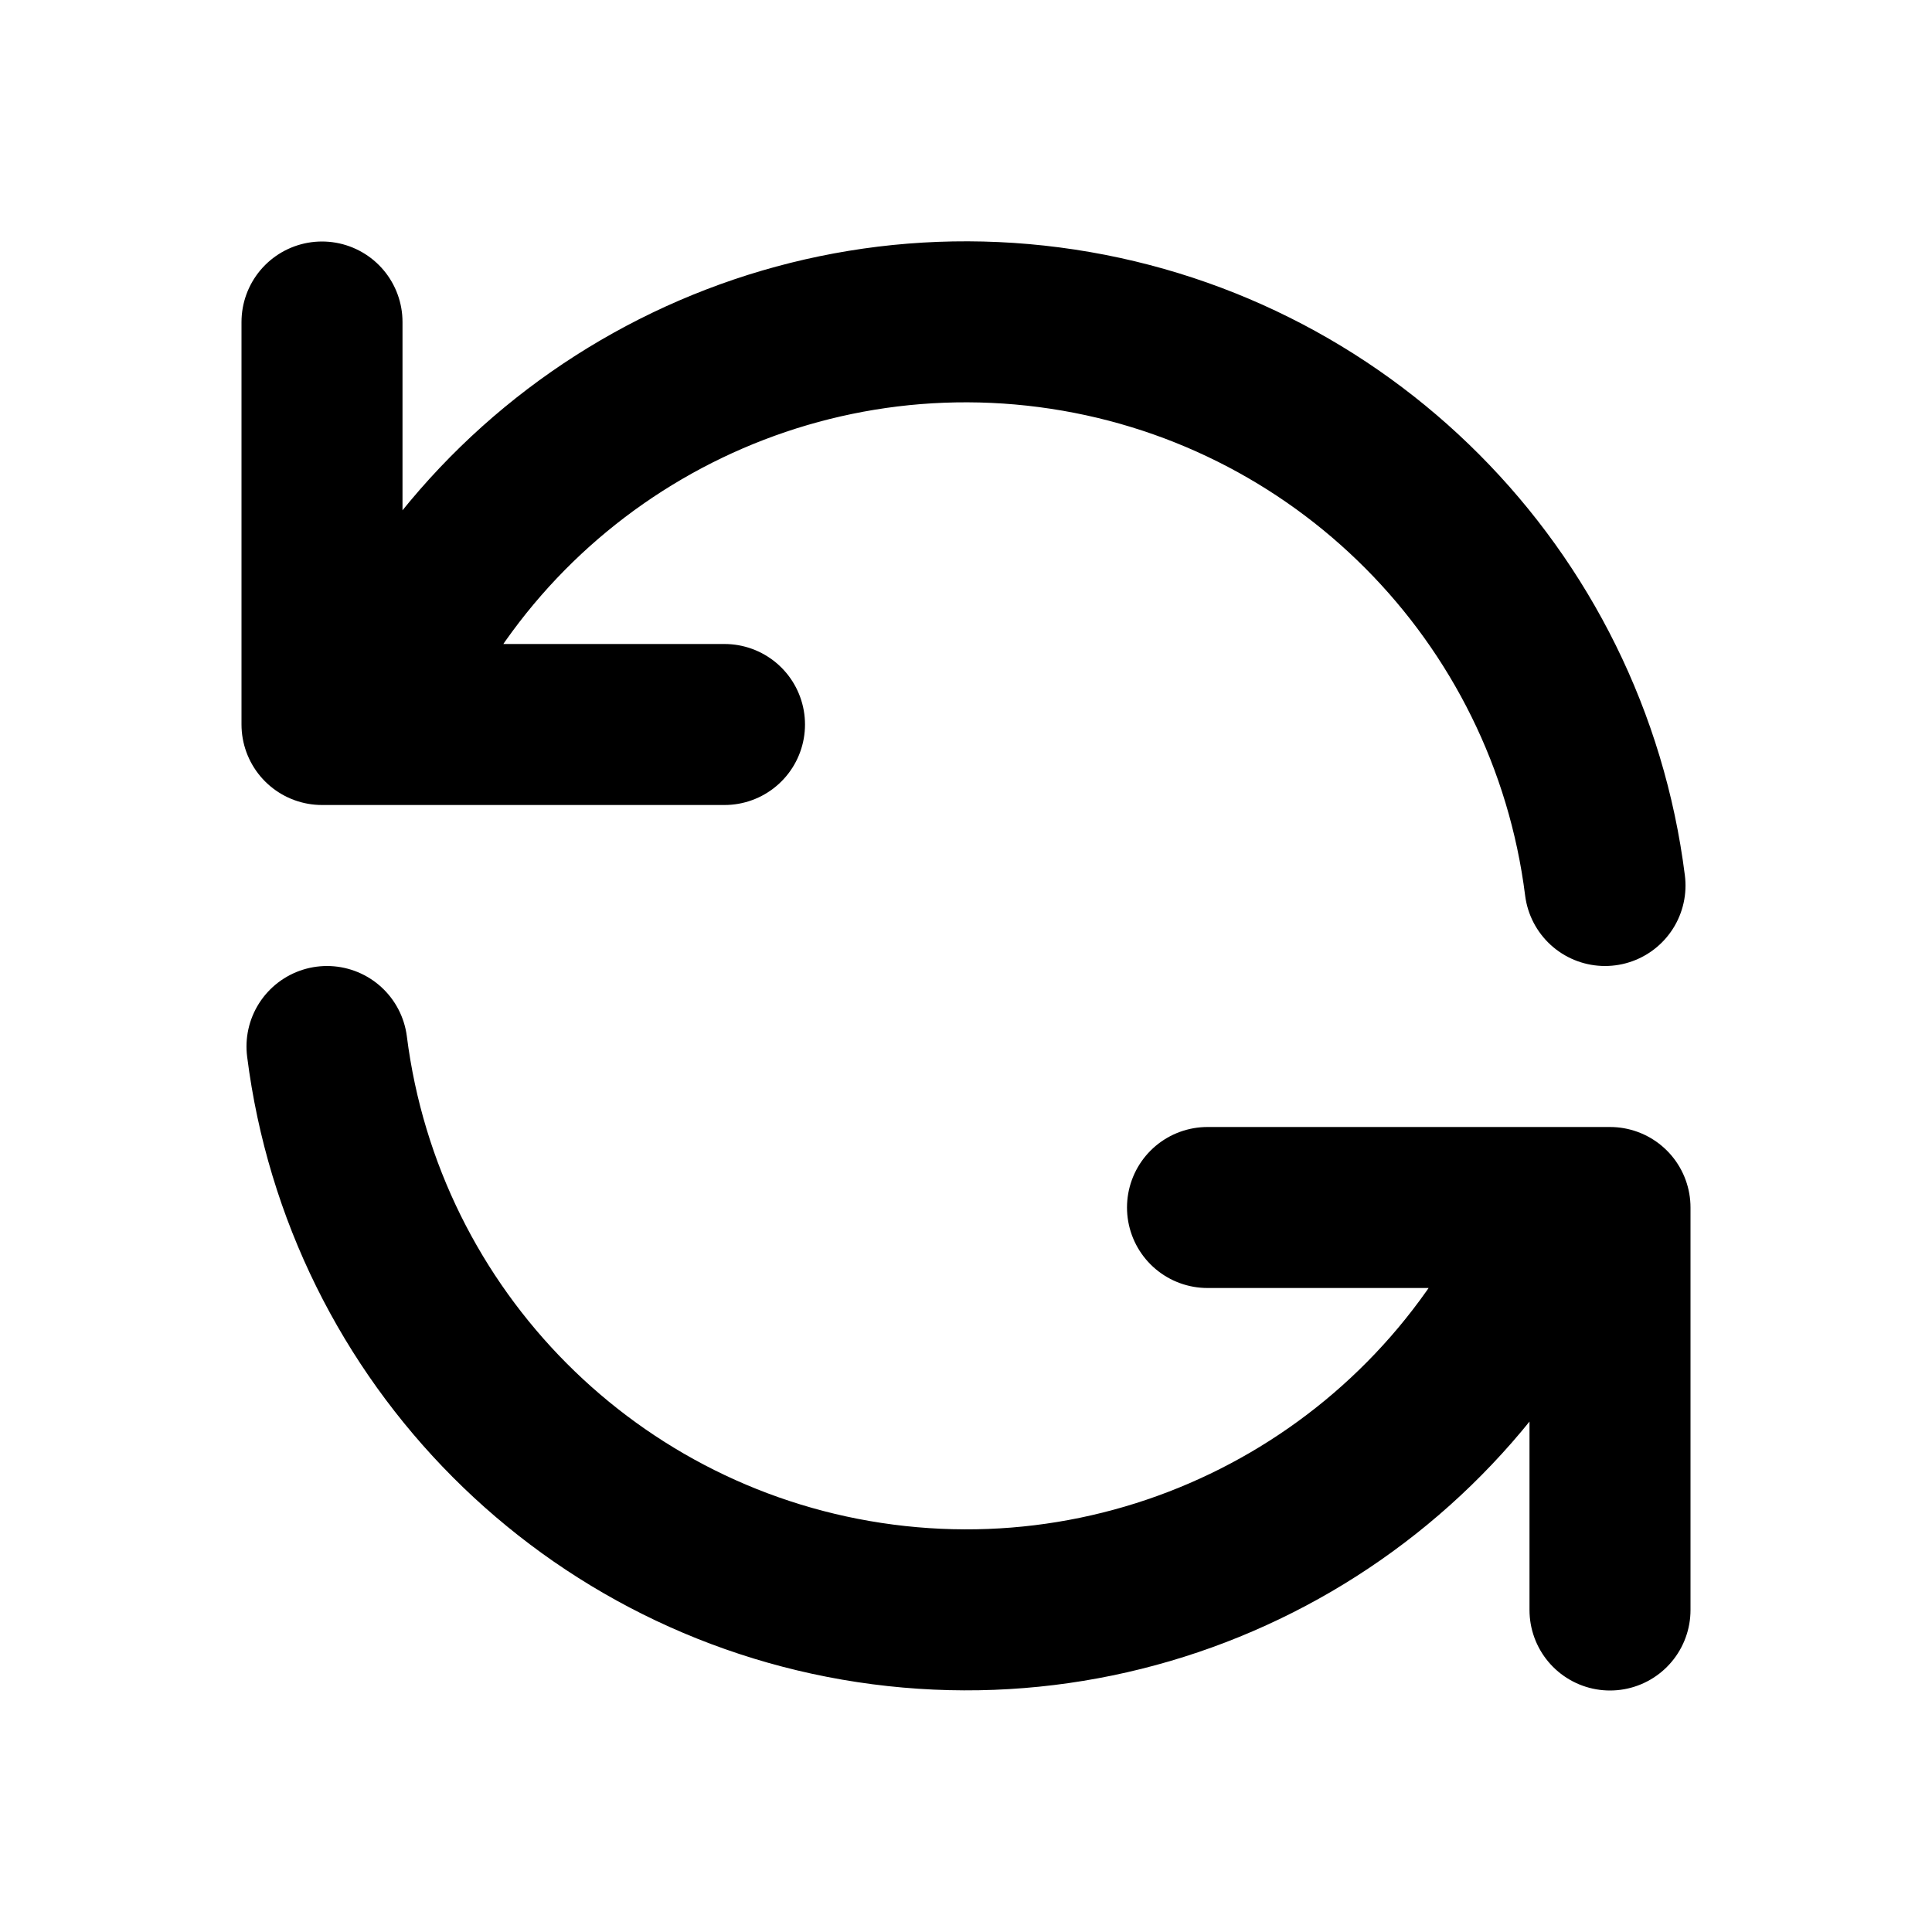
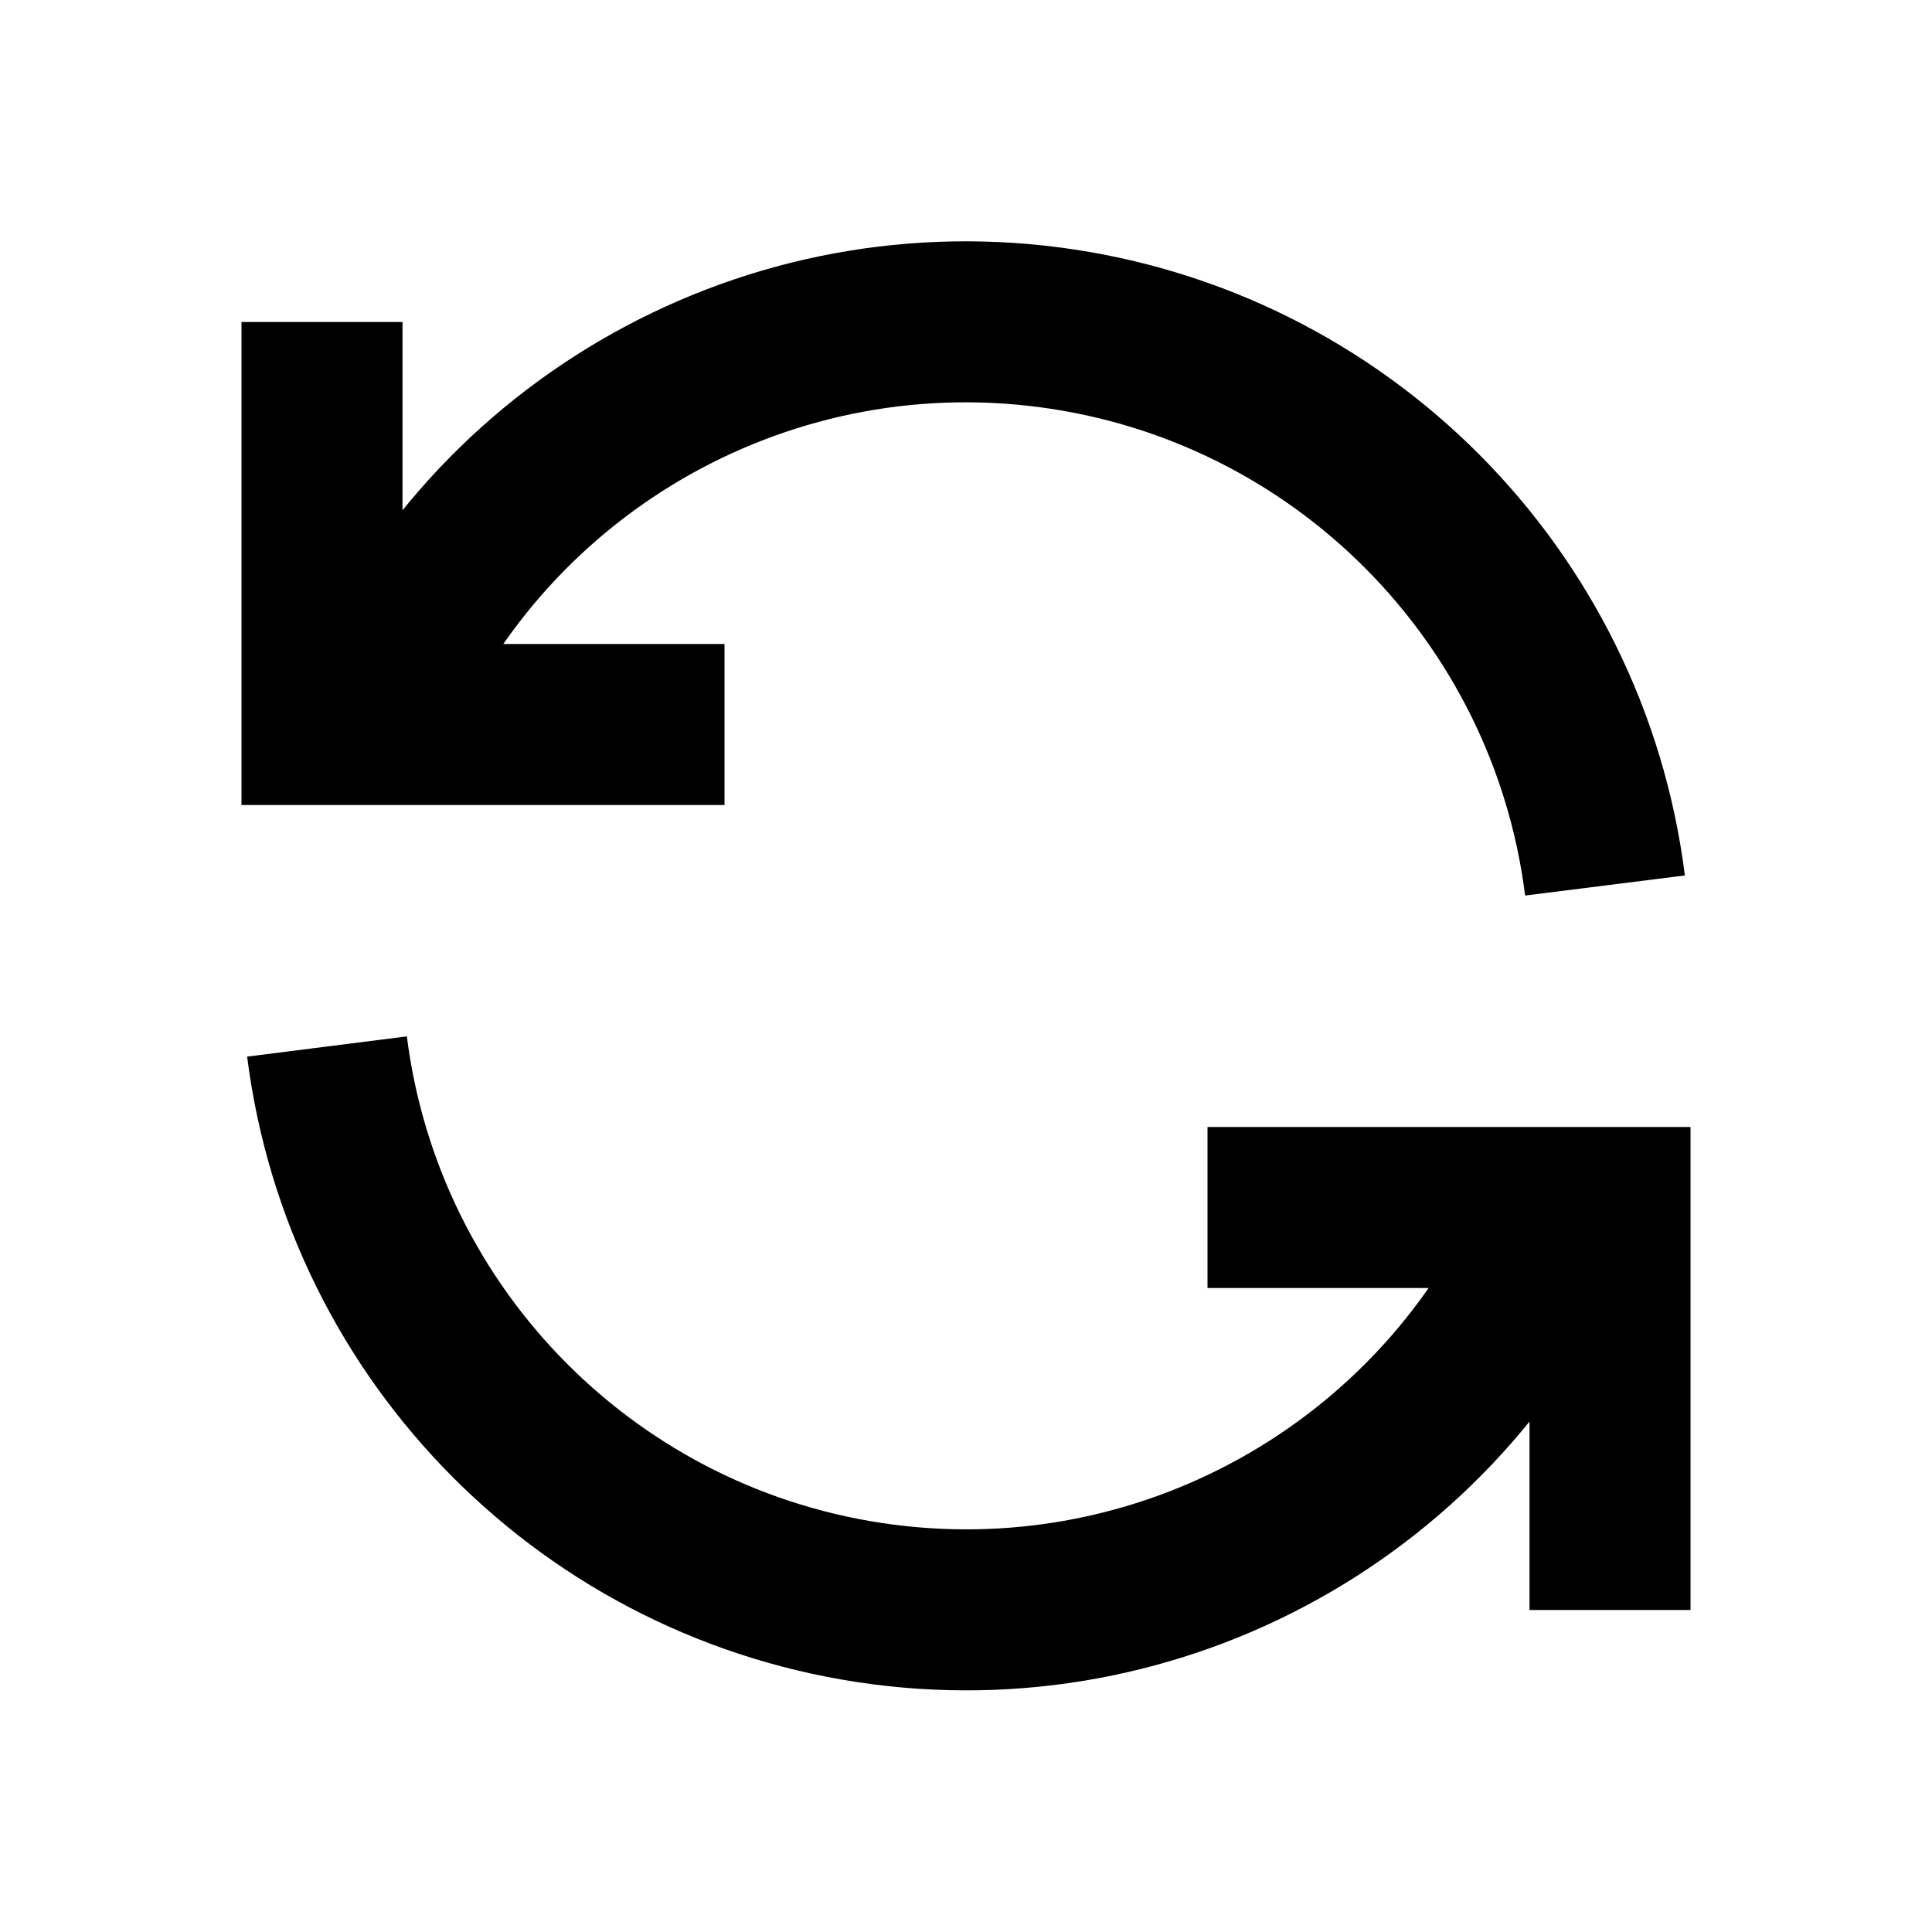
- <svg xmlns="http://www.w3.org/2000/svg" class="w-6 h-6" fill="none" stroke="currentColor" viewBox="0 0 24 24">
-   <path stroke-linecap="round" stroke-linejoin="round" stroke-width="2" d="M4 4v5h.582m15.356 2A8.001 8.001 0 004.582 9m0 0H9m11 11v-5h-.581m0 0a8.003 8.003 0 01-15.357-2m15.357 2H15" />
+ <svg xmlns="http://www.w3.org/2000/svg" fill="none" stroke="currentColor" viewBox="0 0 24 24">
+   <path stroke-width="2" d="M4 4v5h.582m15.356 2A8.001 8.001 0 004.582 9m0 0H9m11 11v-5h-.581m0 0a8.003 8.003 0 01-15.357-2m15.357 2H15" />
</svg>
